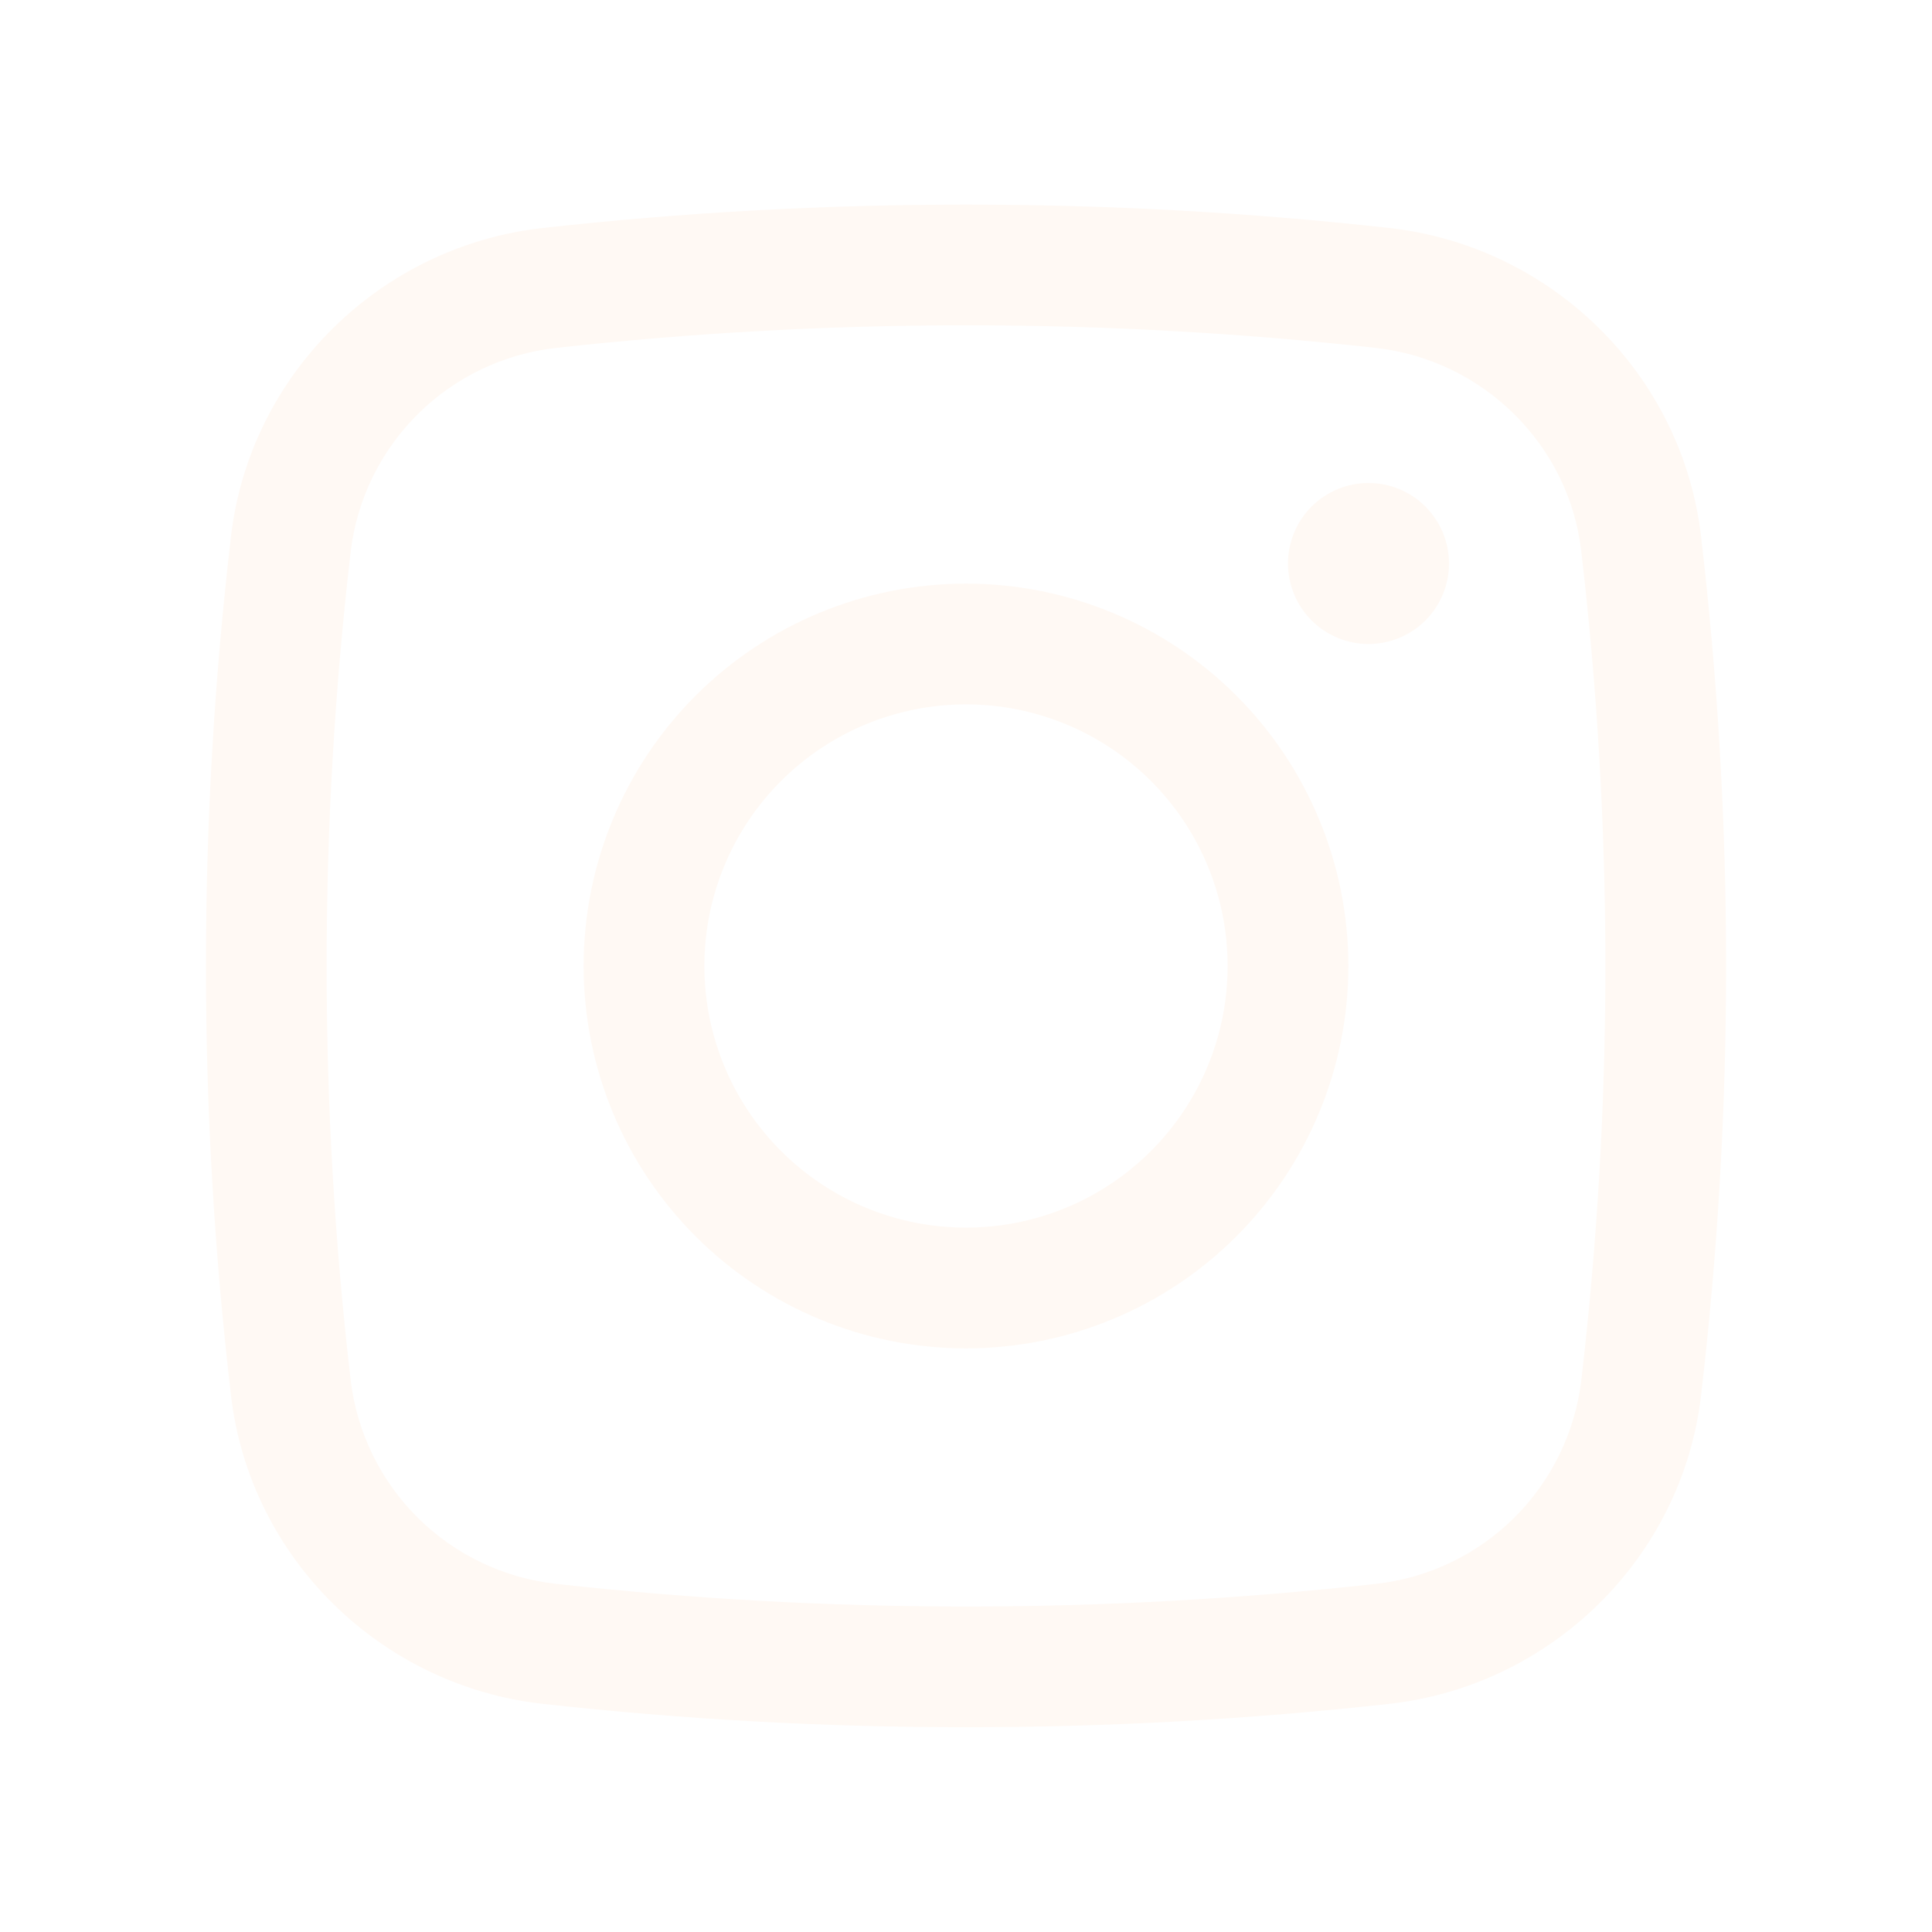
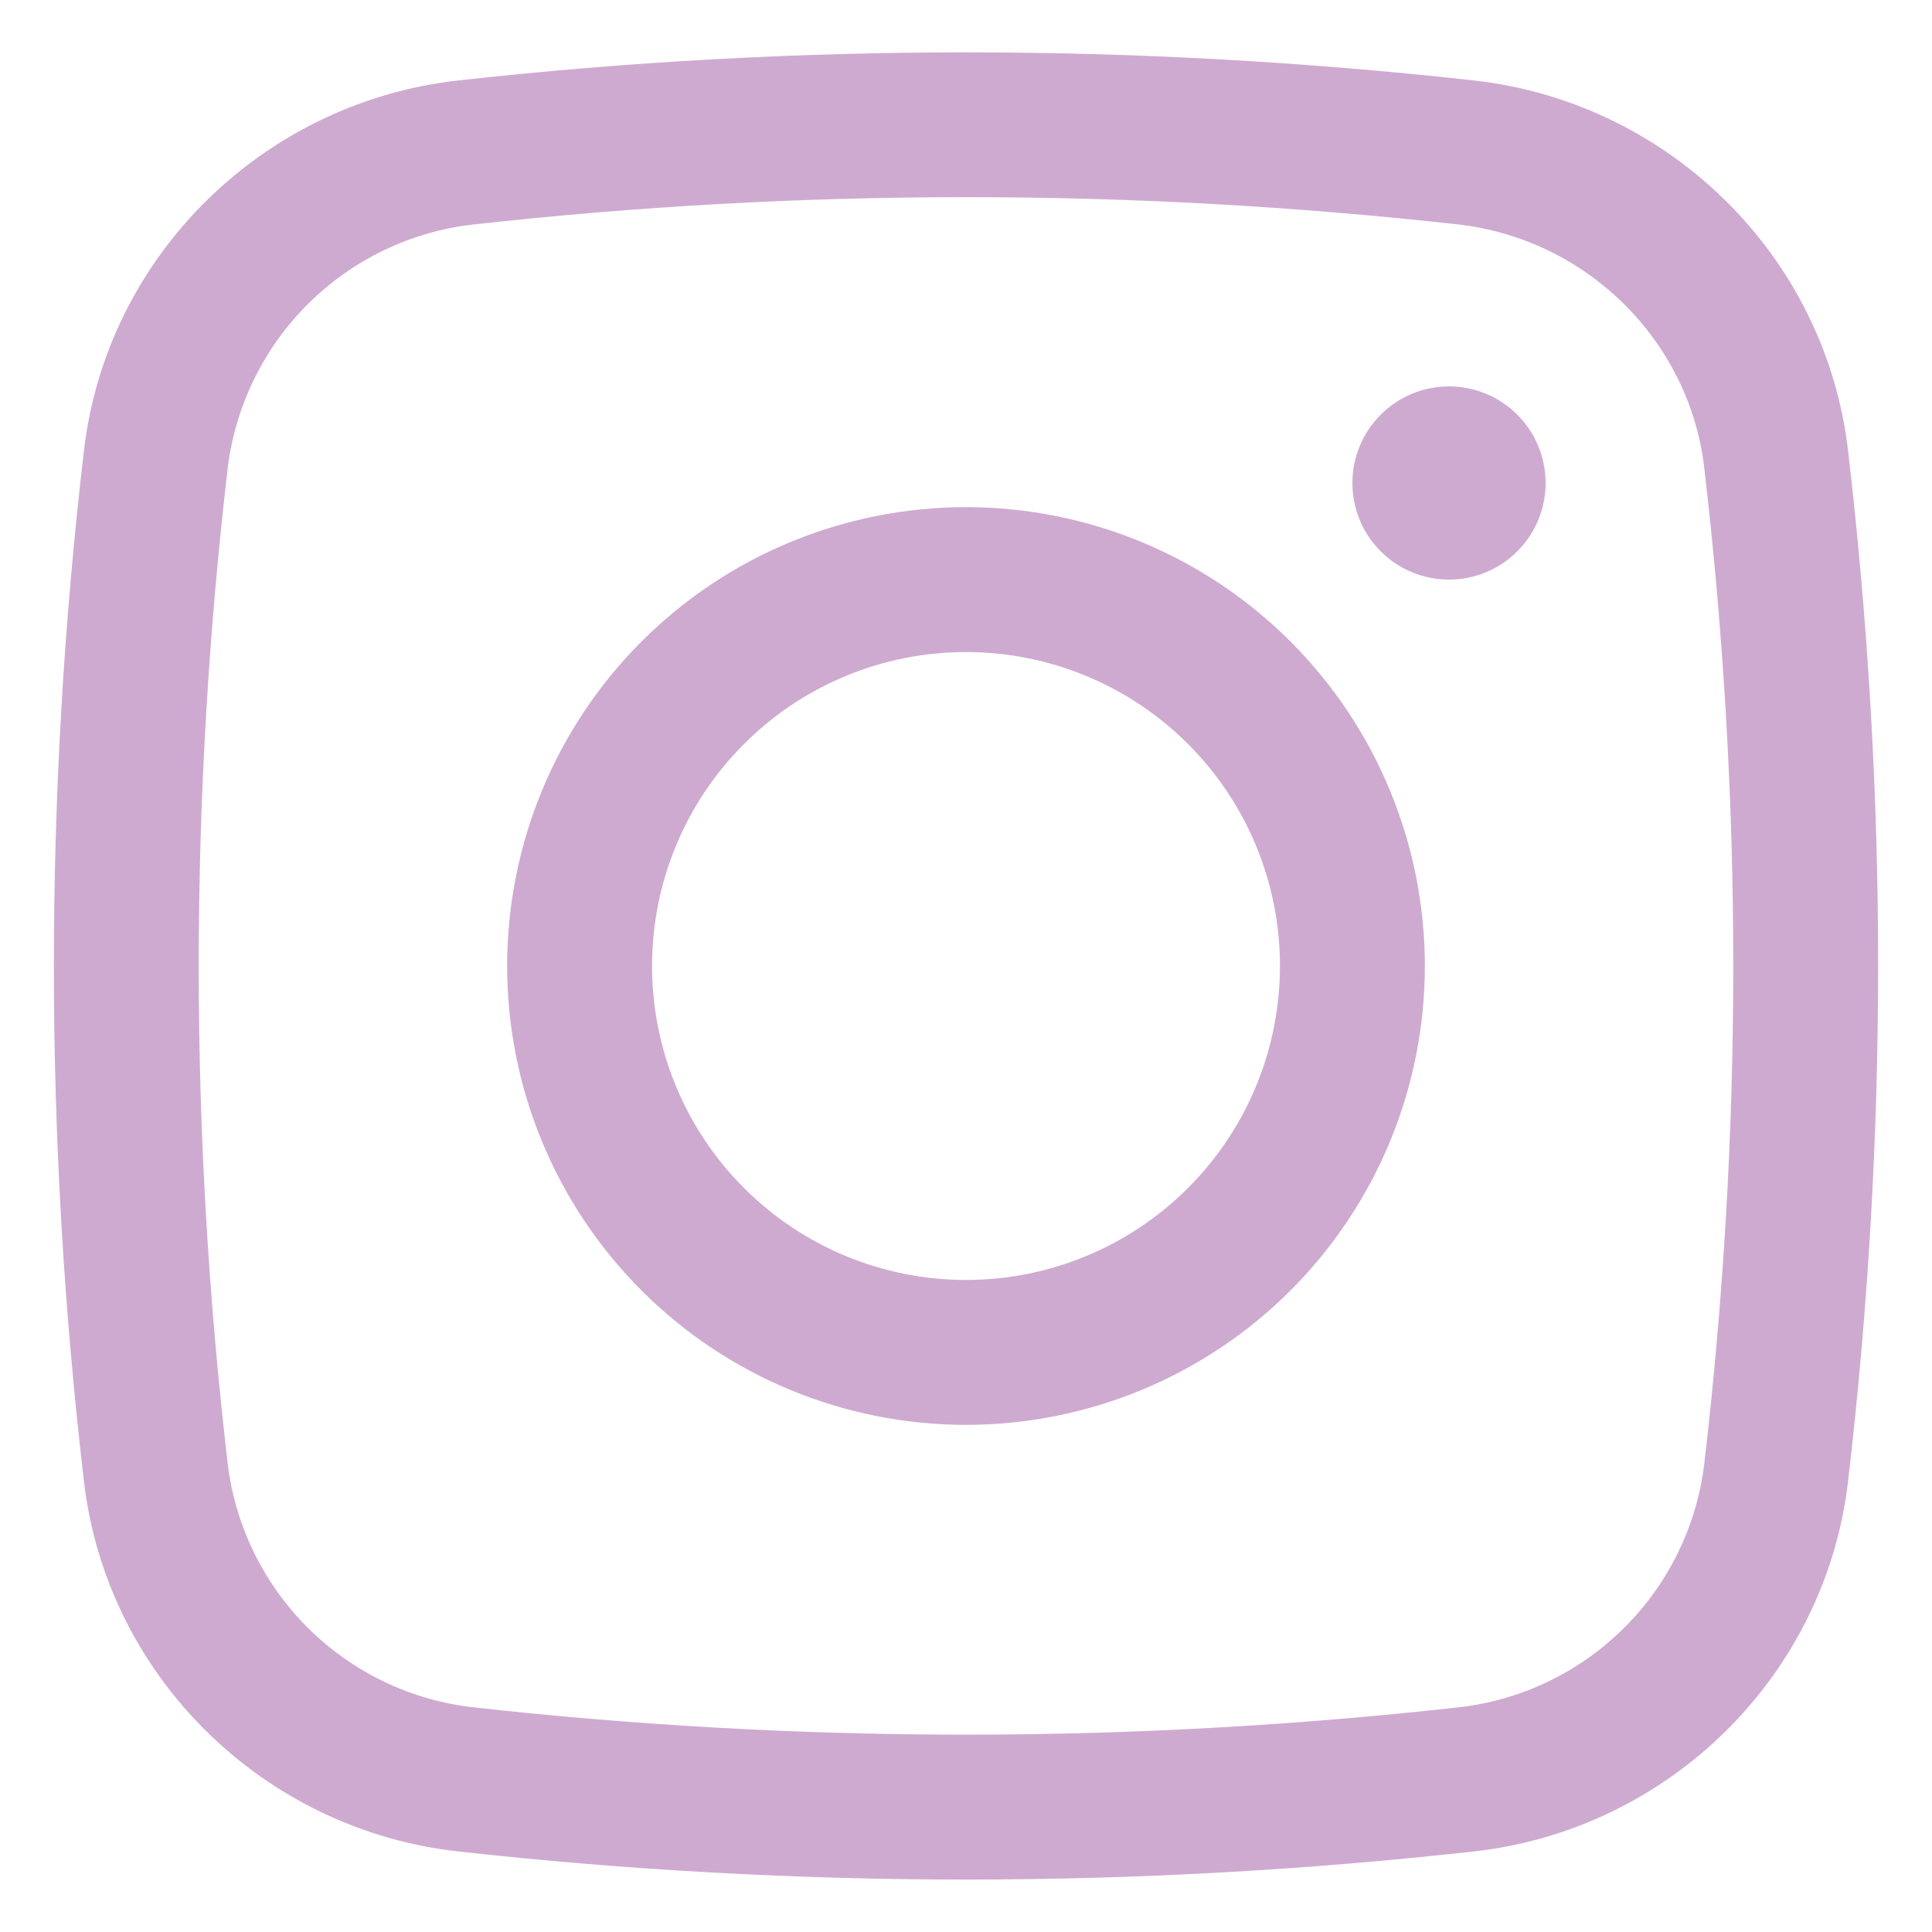
- <svg xmlns="http://www.w3.org/2000/svg" width="36" height="36" viewBox="0 0 36 36" fill="none">
-   <path d="M24 10.5C24 10.102 24.158 9.721 24.439 9.439C24.721 9.158 25.102 9 25.5 9C25.898 9 26.279 9.158 26.561 9.439C26.842 9.721 27 10.102 27 10.5C27 10.898 26.842 11.279 26.561 11.561C26.279 11.842 25.898 12 25.5 12C25.102 12 24.721 11.842 24.439 11.561C24.158 11.279 24 10.898 24 10.5Z" fill="#FFF9F4" />
-   <path fill-rule="evenodd" clip-rule="evenodd" d="M18 10.875C16.11 10.875 14.298 11.626 12.962 12.962C11.626 14.298 10.875 16.11 10.875 18C10.875 19.89 11.626 21.702 12.962 23.038C14.298 24.374 16.11 25.125 18 25.125C19.89 25.125 21.702 24.374 23.038 23.038C24.374 21.702 25.125 19.89 25.125 18C25.125 16.11 24.374 14.298 23.038 12.962C21.702 11.626 19.89 10.875 18 10.875ZM13.125 18C13.125 16.707 13.639 15.467 14.553 14.553C15.467 13.639 16.707 13.125 18 13.125C19.293 13.125 20.533 13.639 21.447 14.553C22.361 15.467 22.875 16.707 22.875 18C22.875 19.293 22.361 20.533 21.447 21.447C20.533 22.361 19.293 22.875 18 22.875C16.707 22.875 15.467 22.361 14.553 21.447C13.639 20.533 13.125 19.293 13.125 18Z" fill="#FFF9F4" />
-   <path fill-rule="evenodd" clip-rule="evenodd" d="M25.887 4.248C20.645 3.667 15.355 3.667 10.113 4.248C7.095 4.586 4.658 6.963 4.304 9.996C3.682 15.313 3.682 20.684 4.304 26.001C4.658 29.034 7.094 31.412 10.113 31.749C15.355 32.33 20.645 32.33 25.887 31.749C28.905 31.412 31.343 29.034 31.697 26.001C32.319 20.684 32.319 15.313 31.697 9.996C31.343 6.963 28.907 4.586 25.887 4.248ZM10.362 6.483C15.438 5.921 20.562 5.921 25.638 6.483C27.633 6.708 29.231 8.282 29.463 10.259C30.064 15.401 30.064 20.596 29.463 25.739C29.343 26.706 28.9 27.605 28.206 28.29C27.512 28.975 26.607 29.406 25.638 29.513C20.562 30.076 15.438 30.076 10.362 29.513C9.393 29.406 8.488 28.975 7.794 28.29C7.1 27.605 6.657 26.706 6.537 25.739C5.936 20.596 5.936 15.401 6.537 10.259C6.657 9.291 7.1 8.393 7.794 7.708C8.488 7.023 9.393 6.591 10.362 6.483Z" fill="#FFF9F4" />
+ <svg xmlns="http://www.w3.org/2000/svg" width="20" height="20" viewBox="0 0 20 20" fill="none">
+   <path d="M14 5C14 4.735 14.105 4.48 14.293 4.293C14.48 4.105 14.735 4 15 4C15.265 4 15.52 4.105 15.707 4.293C15.895 4.48 16 4.735 16 5C16 5.265 15.895 5.52 15.707 5.707C15.52 5.895 15.265 6 15 6C14.735 6 14.48 5.895 14.293 5.707C14.105 5.52 14 5.265 14 5Z" fill="#CEAAD0" />
+   <path fill-rule="evenodd" clip-rule="evenodd" d="M10 5.25C8.74 5.25 7.532 5.75 6.641 6.641C5.75 7.532 5.25 8.74 5.25 10C5.25 11.26 5.75 12.468 6.641 13.359C7.532 14.25 8.74 14.75 10 14.75C11.26 14.75 12.468 14.25 13.359 13.359C14.25 12.468 14.75 11.26 14.75 10C14.75 8.74 14.25 7.532 13.359 6.641C12.468 5.75 11.26 5.25 10 5.25ZM6.75 10C6.75 9.138 7.092 8.311 7.702 7.702C8.311 7.092 9.138 6.75 10 6.75C10.862 6.75 11.689 7.092 12.298 7.702C12.908 8.311 13.25 9.138 13.25 10C13.25 10.862 12.908 11.689 12.298 12.298C11.689 12.908 10.862 13.25 10 13.25C9.138 13.25 8.311 12.908 7.702 12.298C7.092 11.689 6.75 10.862 6.75 10Z" fill="#CEAAD0" />
+   <path fill-rule="evenodd" clip-rule="evenodd" d="M15.258 0.833C11.763 0.445 8.237 0.445 4.742 0.833C2.73 1.058 1.105 2.643 0.869 4.665C0.454 8.209 0.454 11.79 0.869 15.335C1.105 17.357 2.729 18.942 4.742 19.166C8.237 19.554 11.763 19.554 15.258 19.166C17.27 18.942 18.895 17.357 19.131 15.335C19.546 11.79 19.546 8.209 19.131 4.665C18.895 2.643 17.271 1.058 15.258 0.833ZM4.908 2.323C8.292 1.947 11.708 1.947 15.092 2.323C16.422 2.473 17.487 3.522 17.642 4.84C18.043 8.268 18.043 11.731 17.642 15.159C17.562 15.805 17.267 16.404 16.804 16.86C16.341 17.317 15.738 17.604 15.092 17.675C11.708 18.051 8.292 18.051 4.908 17.675C4.262 17.604 3.659 17.317 3.196 16.86C2.734 16.404 2.438 15.805 2.358 15.159C1.957 11.731 1.957 8.268 2.358 4.84C2.438 4.194 2.734 3.595 3.196 3.139C3.659 2.682 4.262 2.394 4.908 2.323Z" fill="#CEAAD0" />
</svg>
